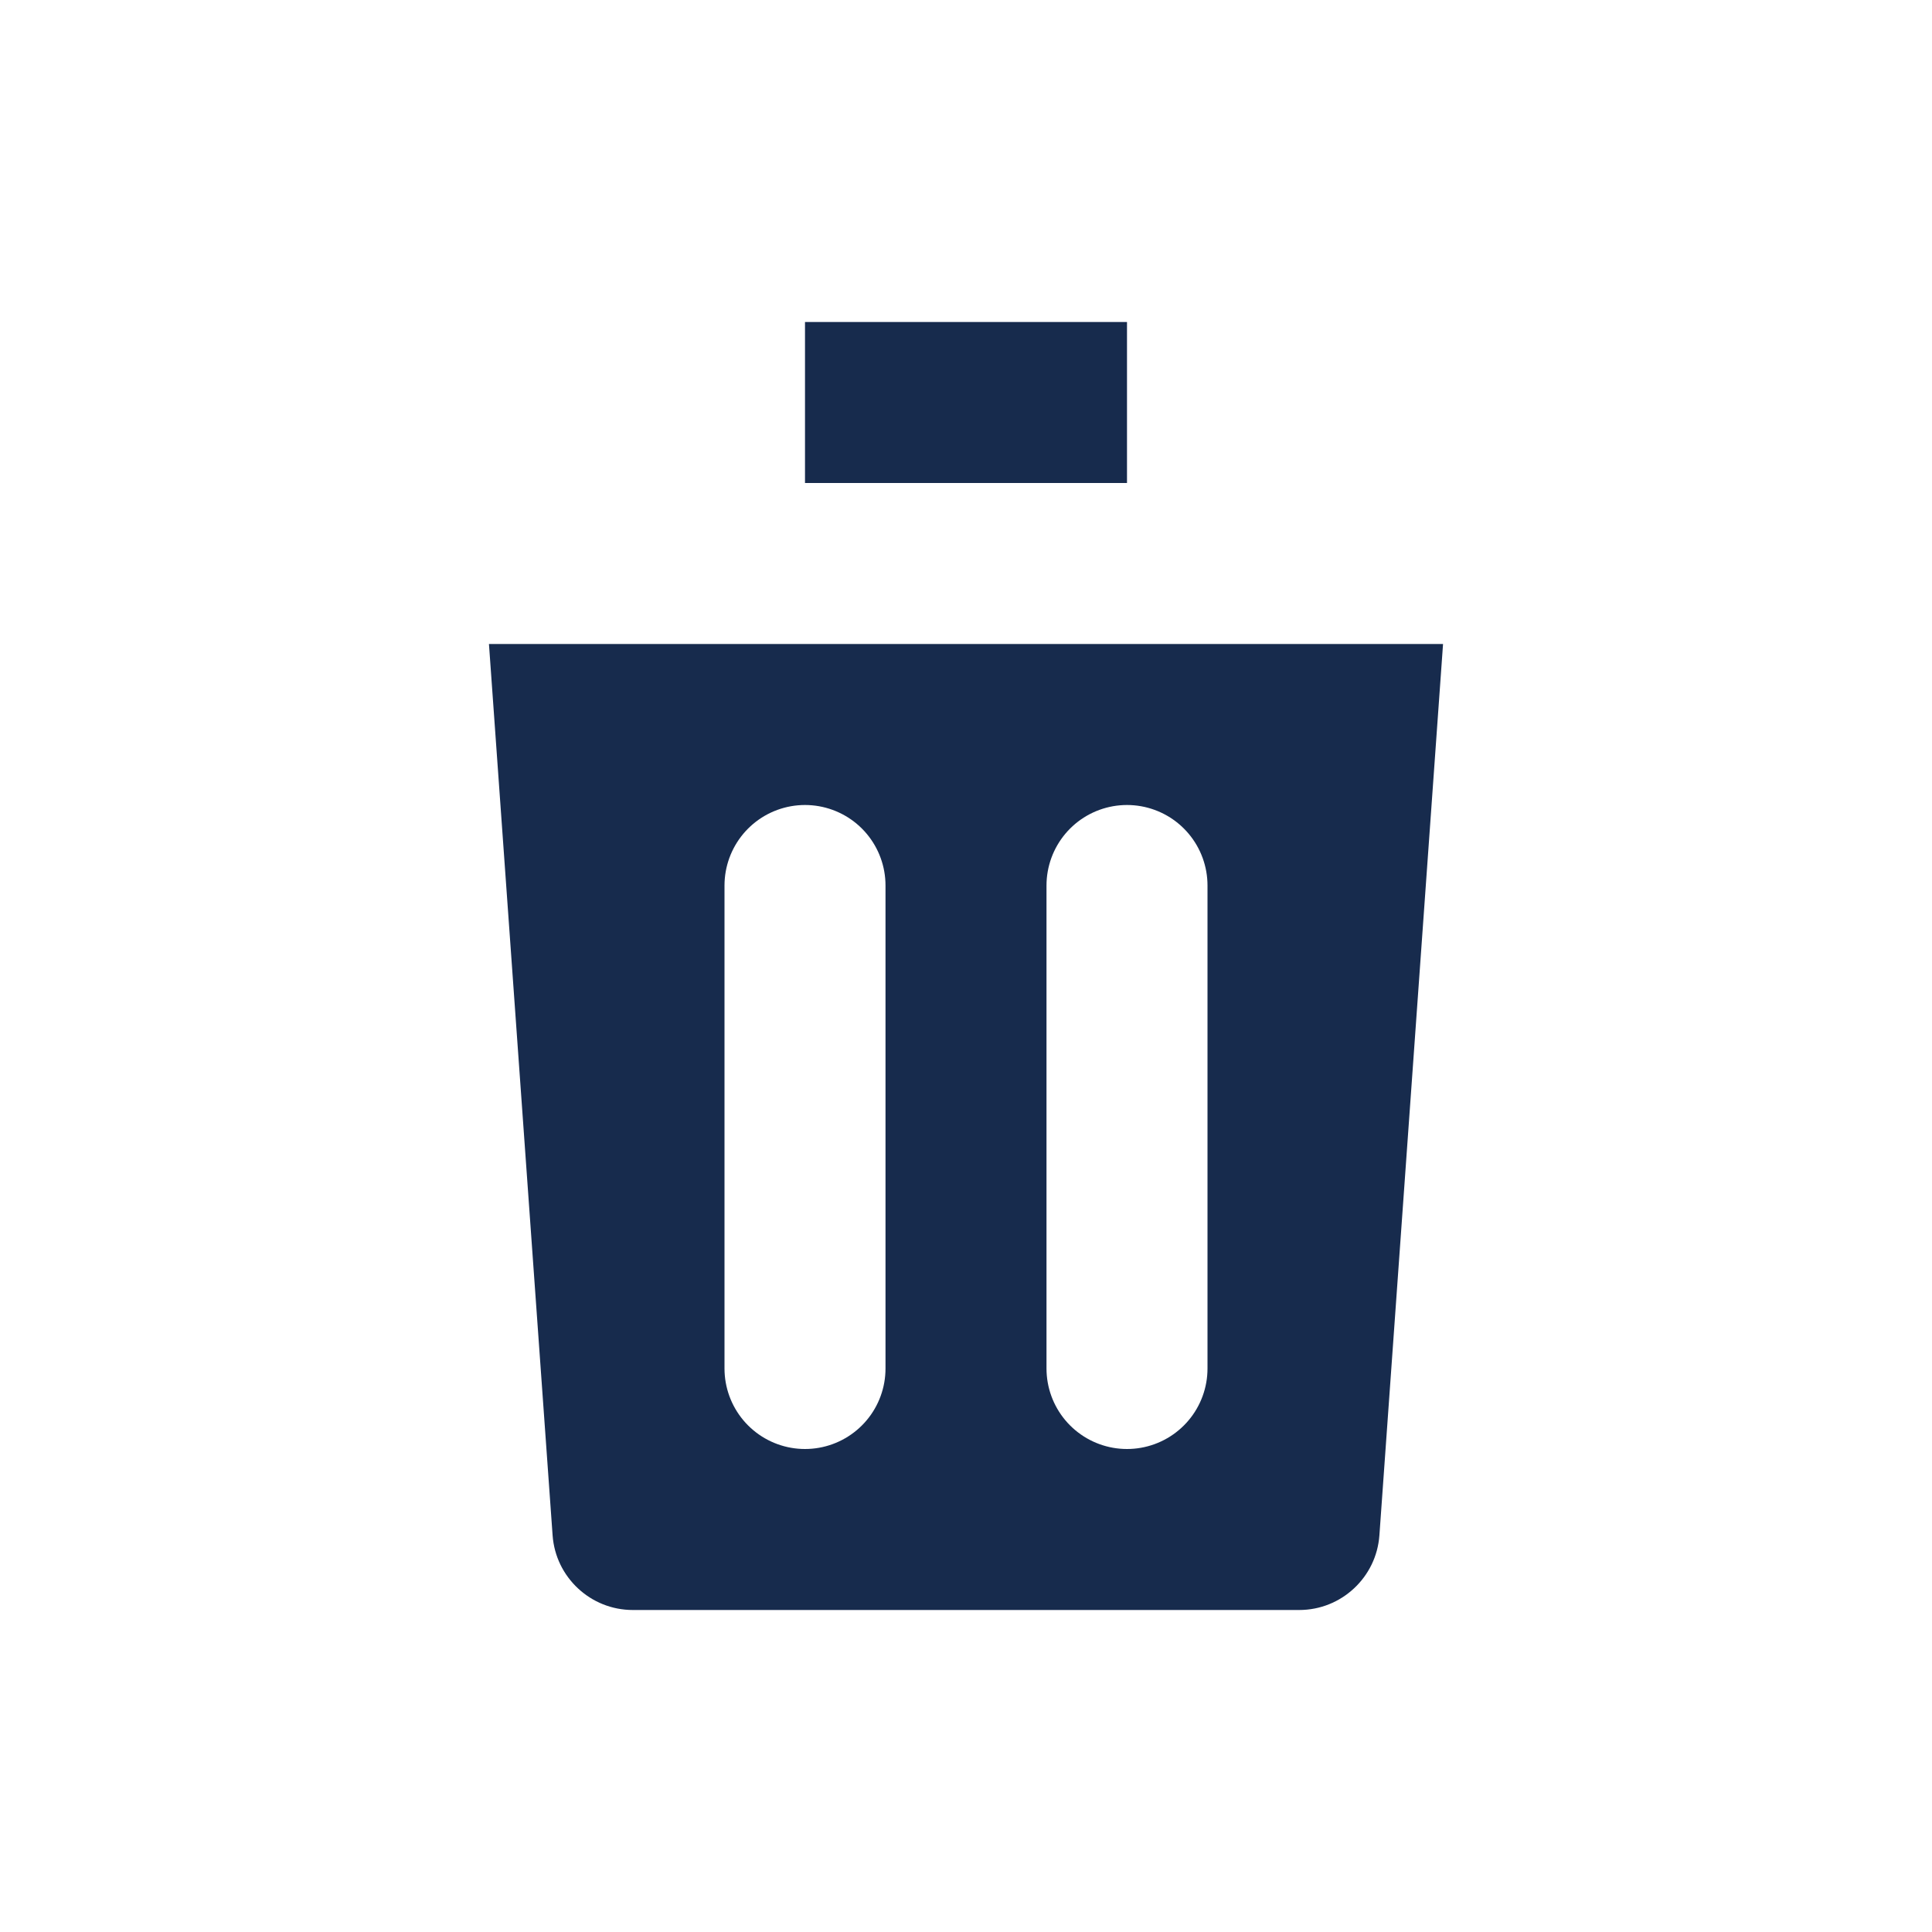
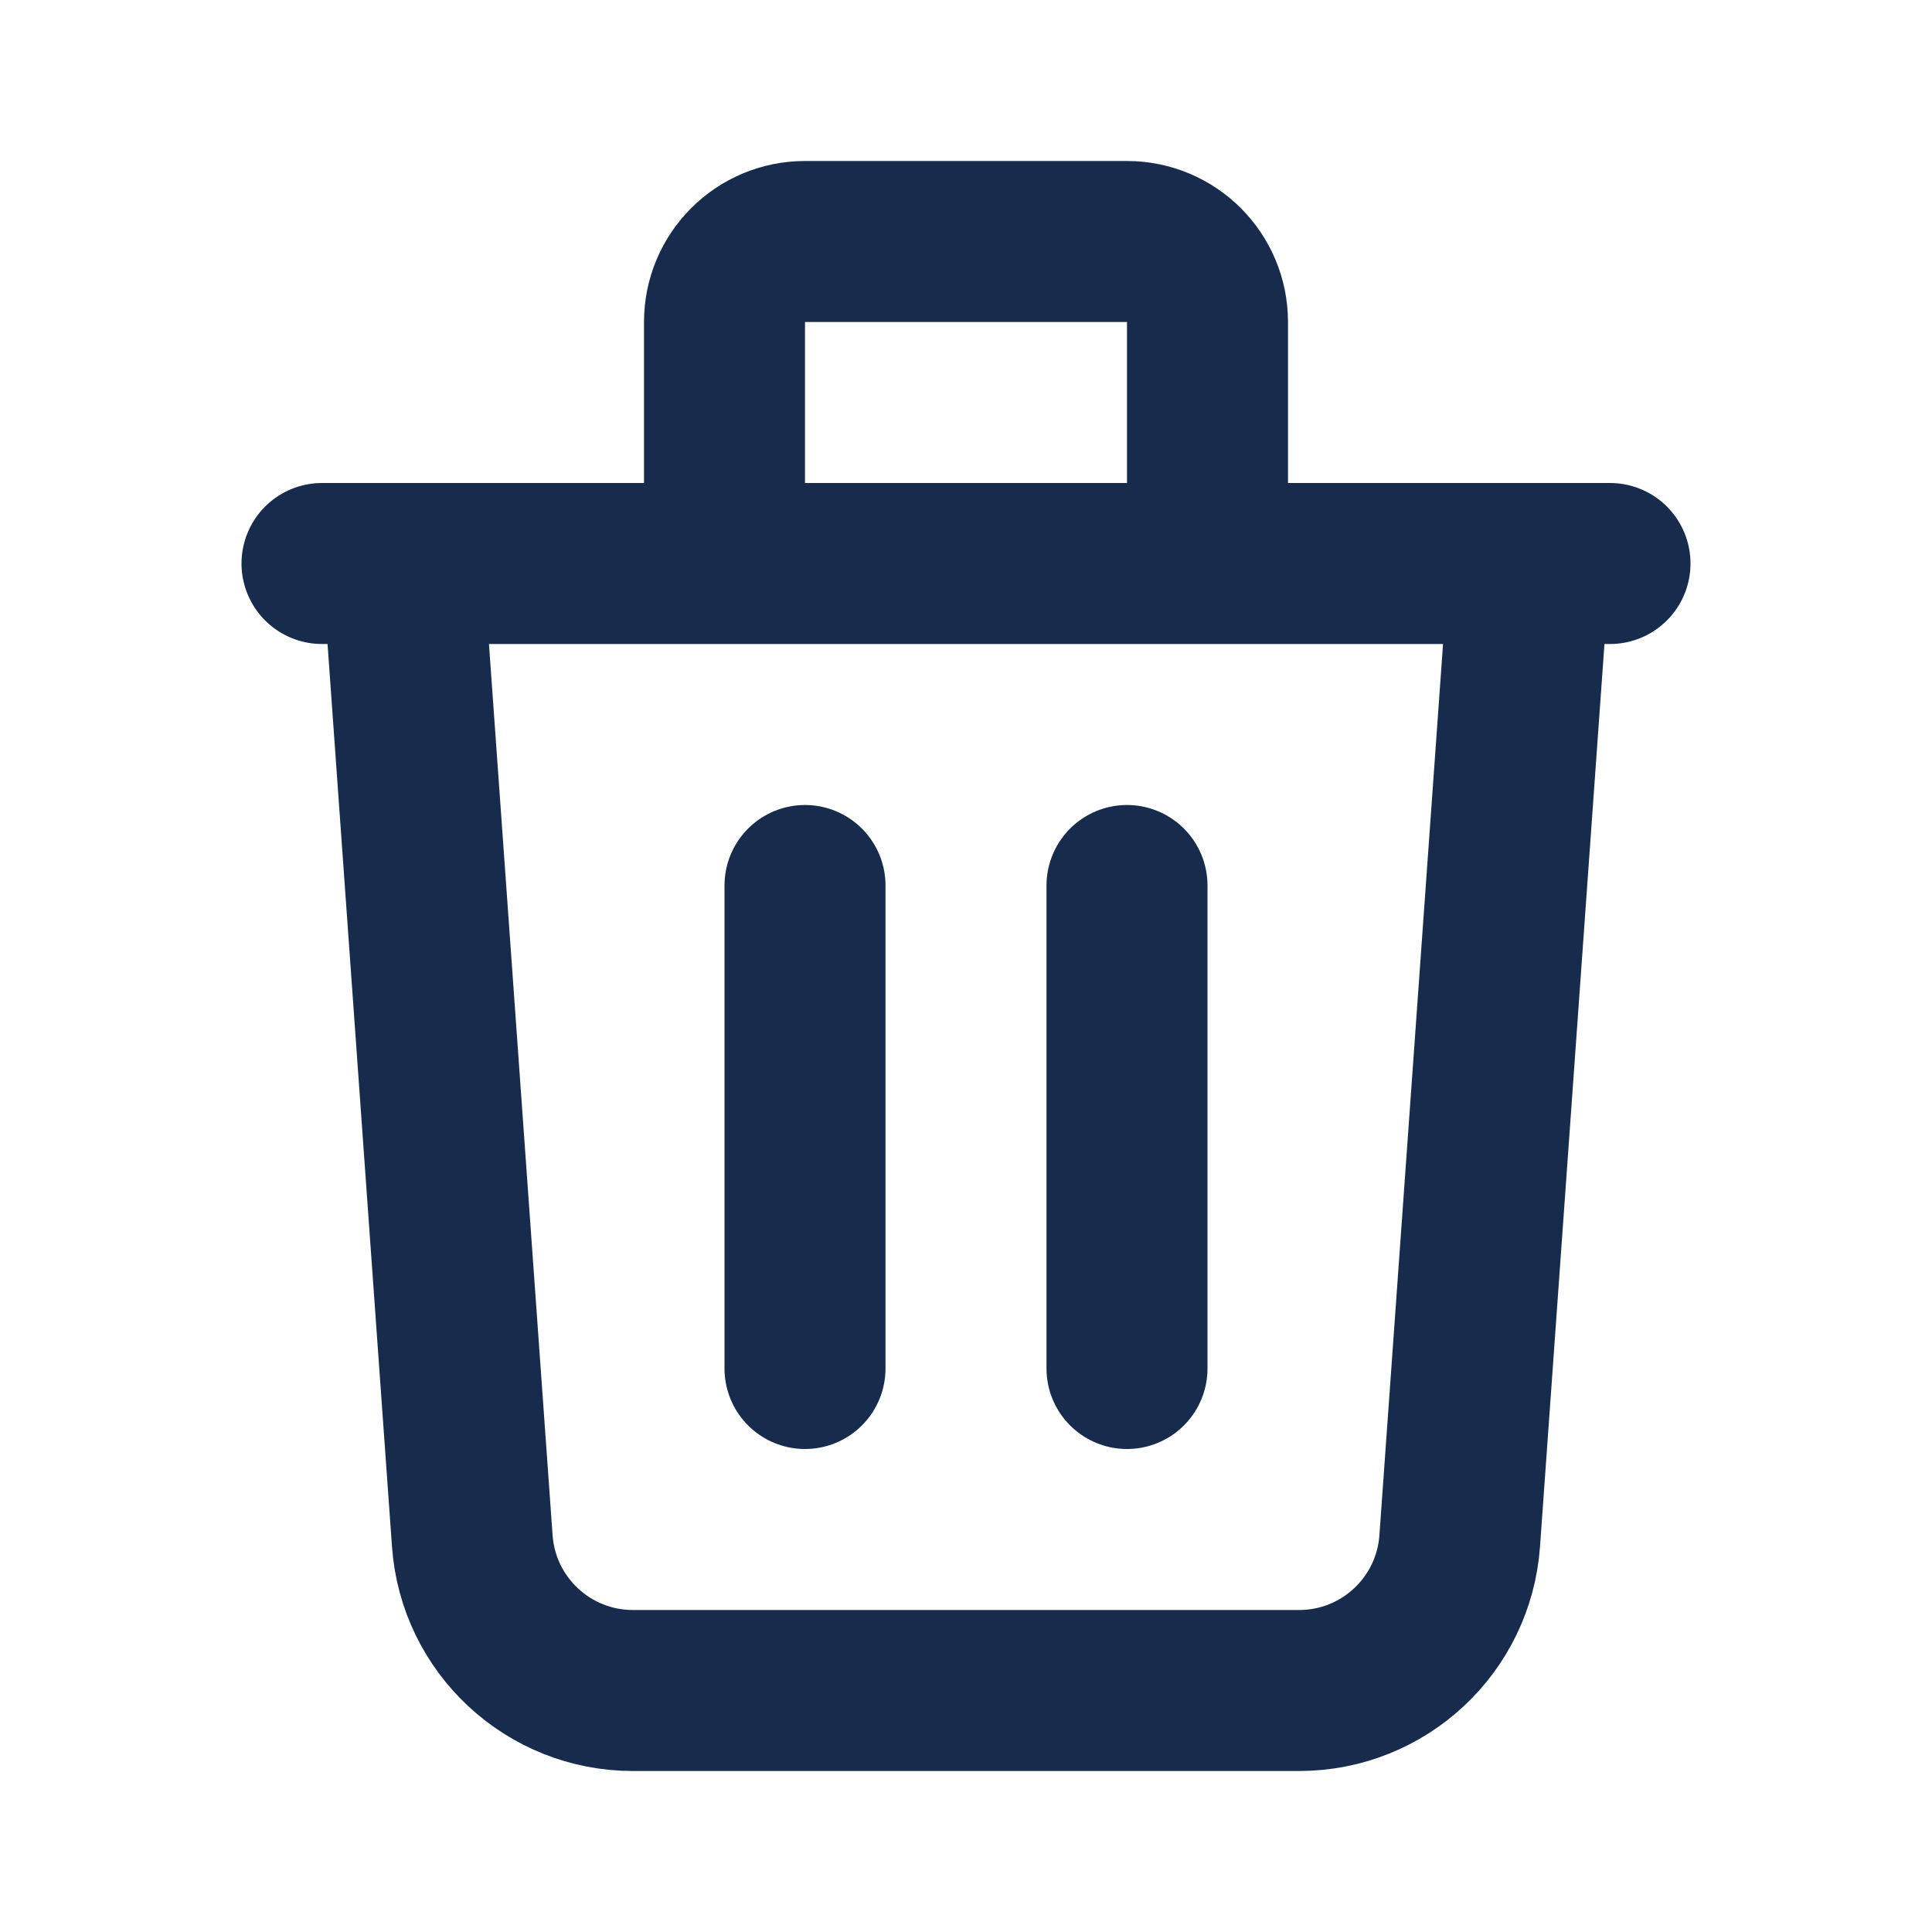
- <svg xmlns="http://www.w3.org/2000/svg" class="h-6 w-6" color="white" fill="#172b4d" viewBox="0 0 24 24" stroke="currentColor" stroke-width="2">
+ <svg xmlns="http://www.w3.org/2000/svg" class="h-6 w-6" color="#172b4d" fill="none" viewBox="0 0 24 24" stroke="currentColor" stroke-width="2">
  <path stroke-linecap="round" stroke-linejoin="round" d="M19 7l-.867 12.142A2 2 0 0116.138 21H7.862a2 2 0 01-1.995-1.858L5 7m5 4v6m4-6v6m1-10V4a1 1 0 00-1-1h-4a1 1 0 00-1 1v3M4 7h16" />
</svg>
